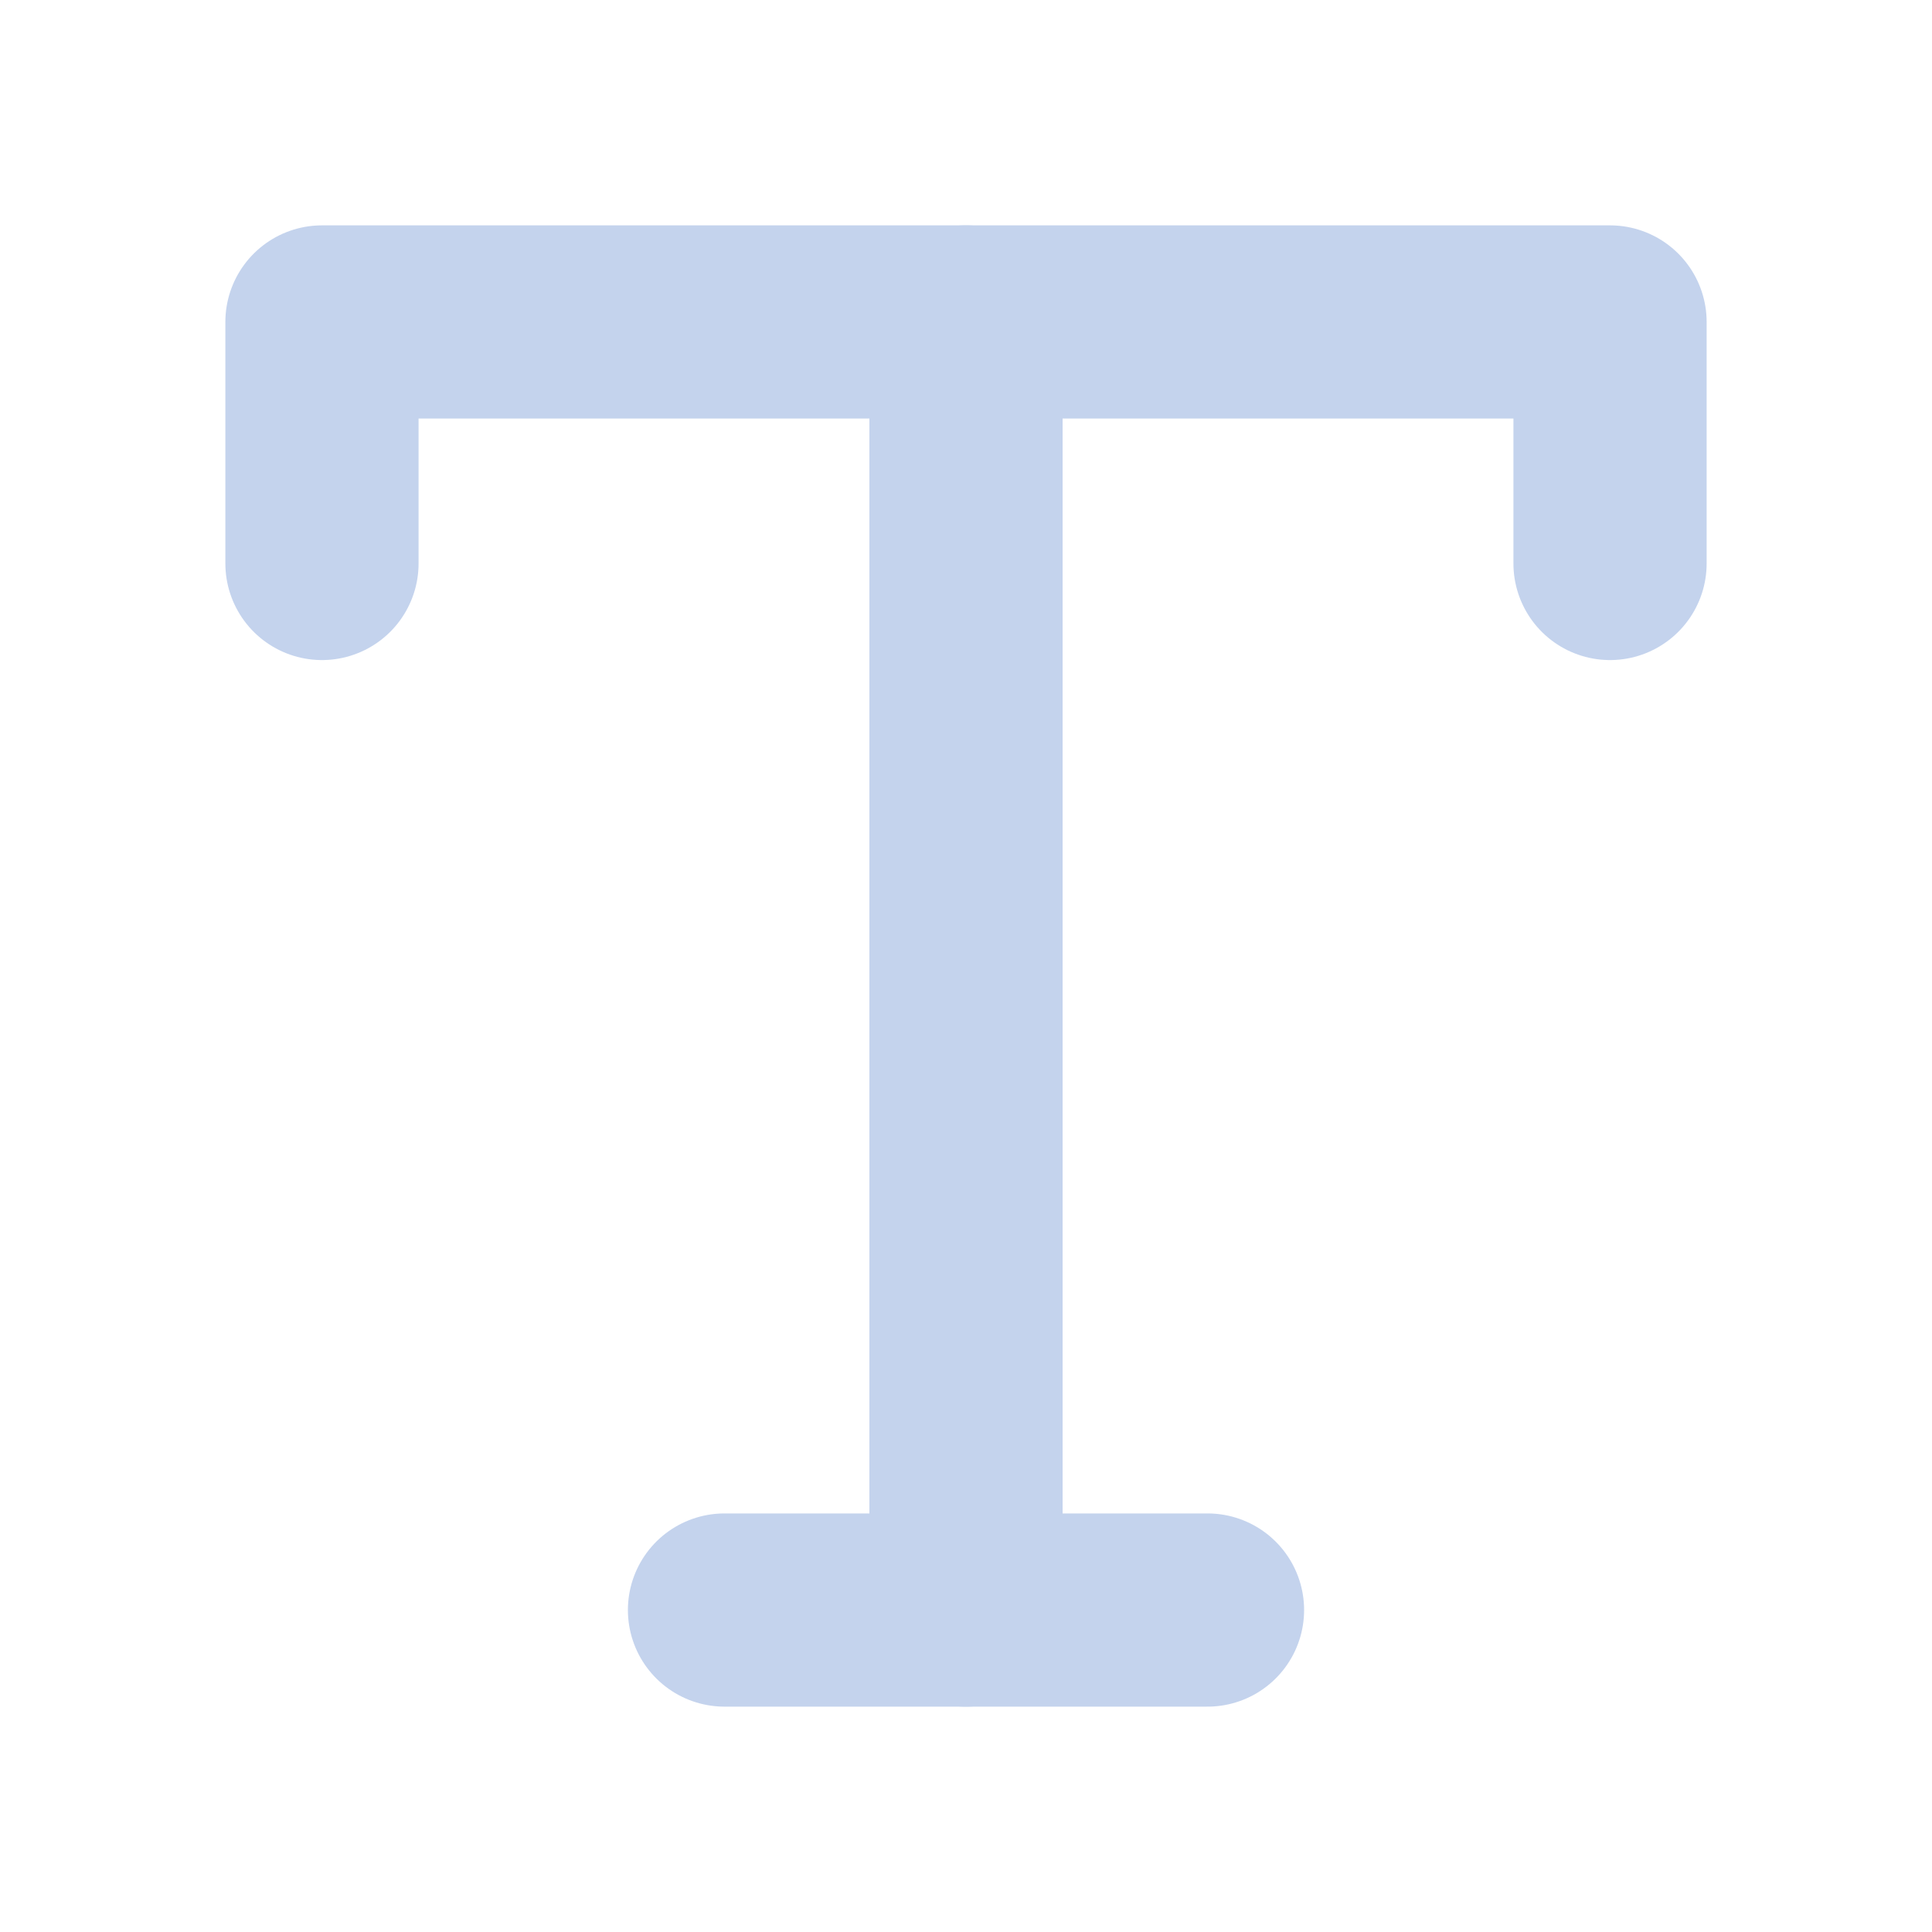
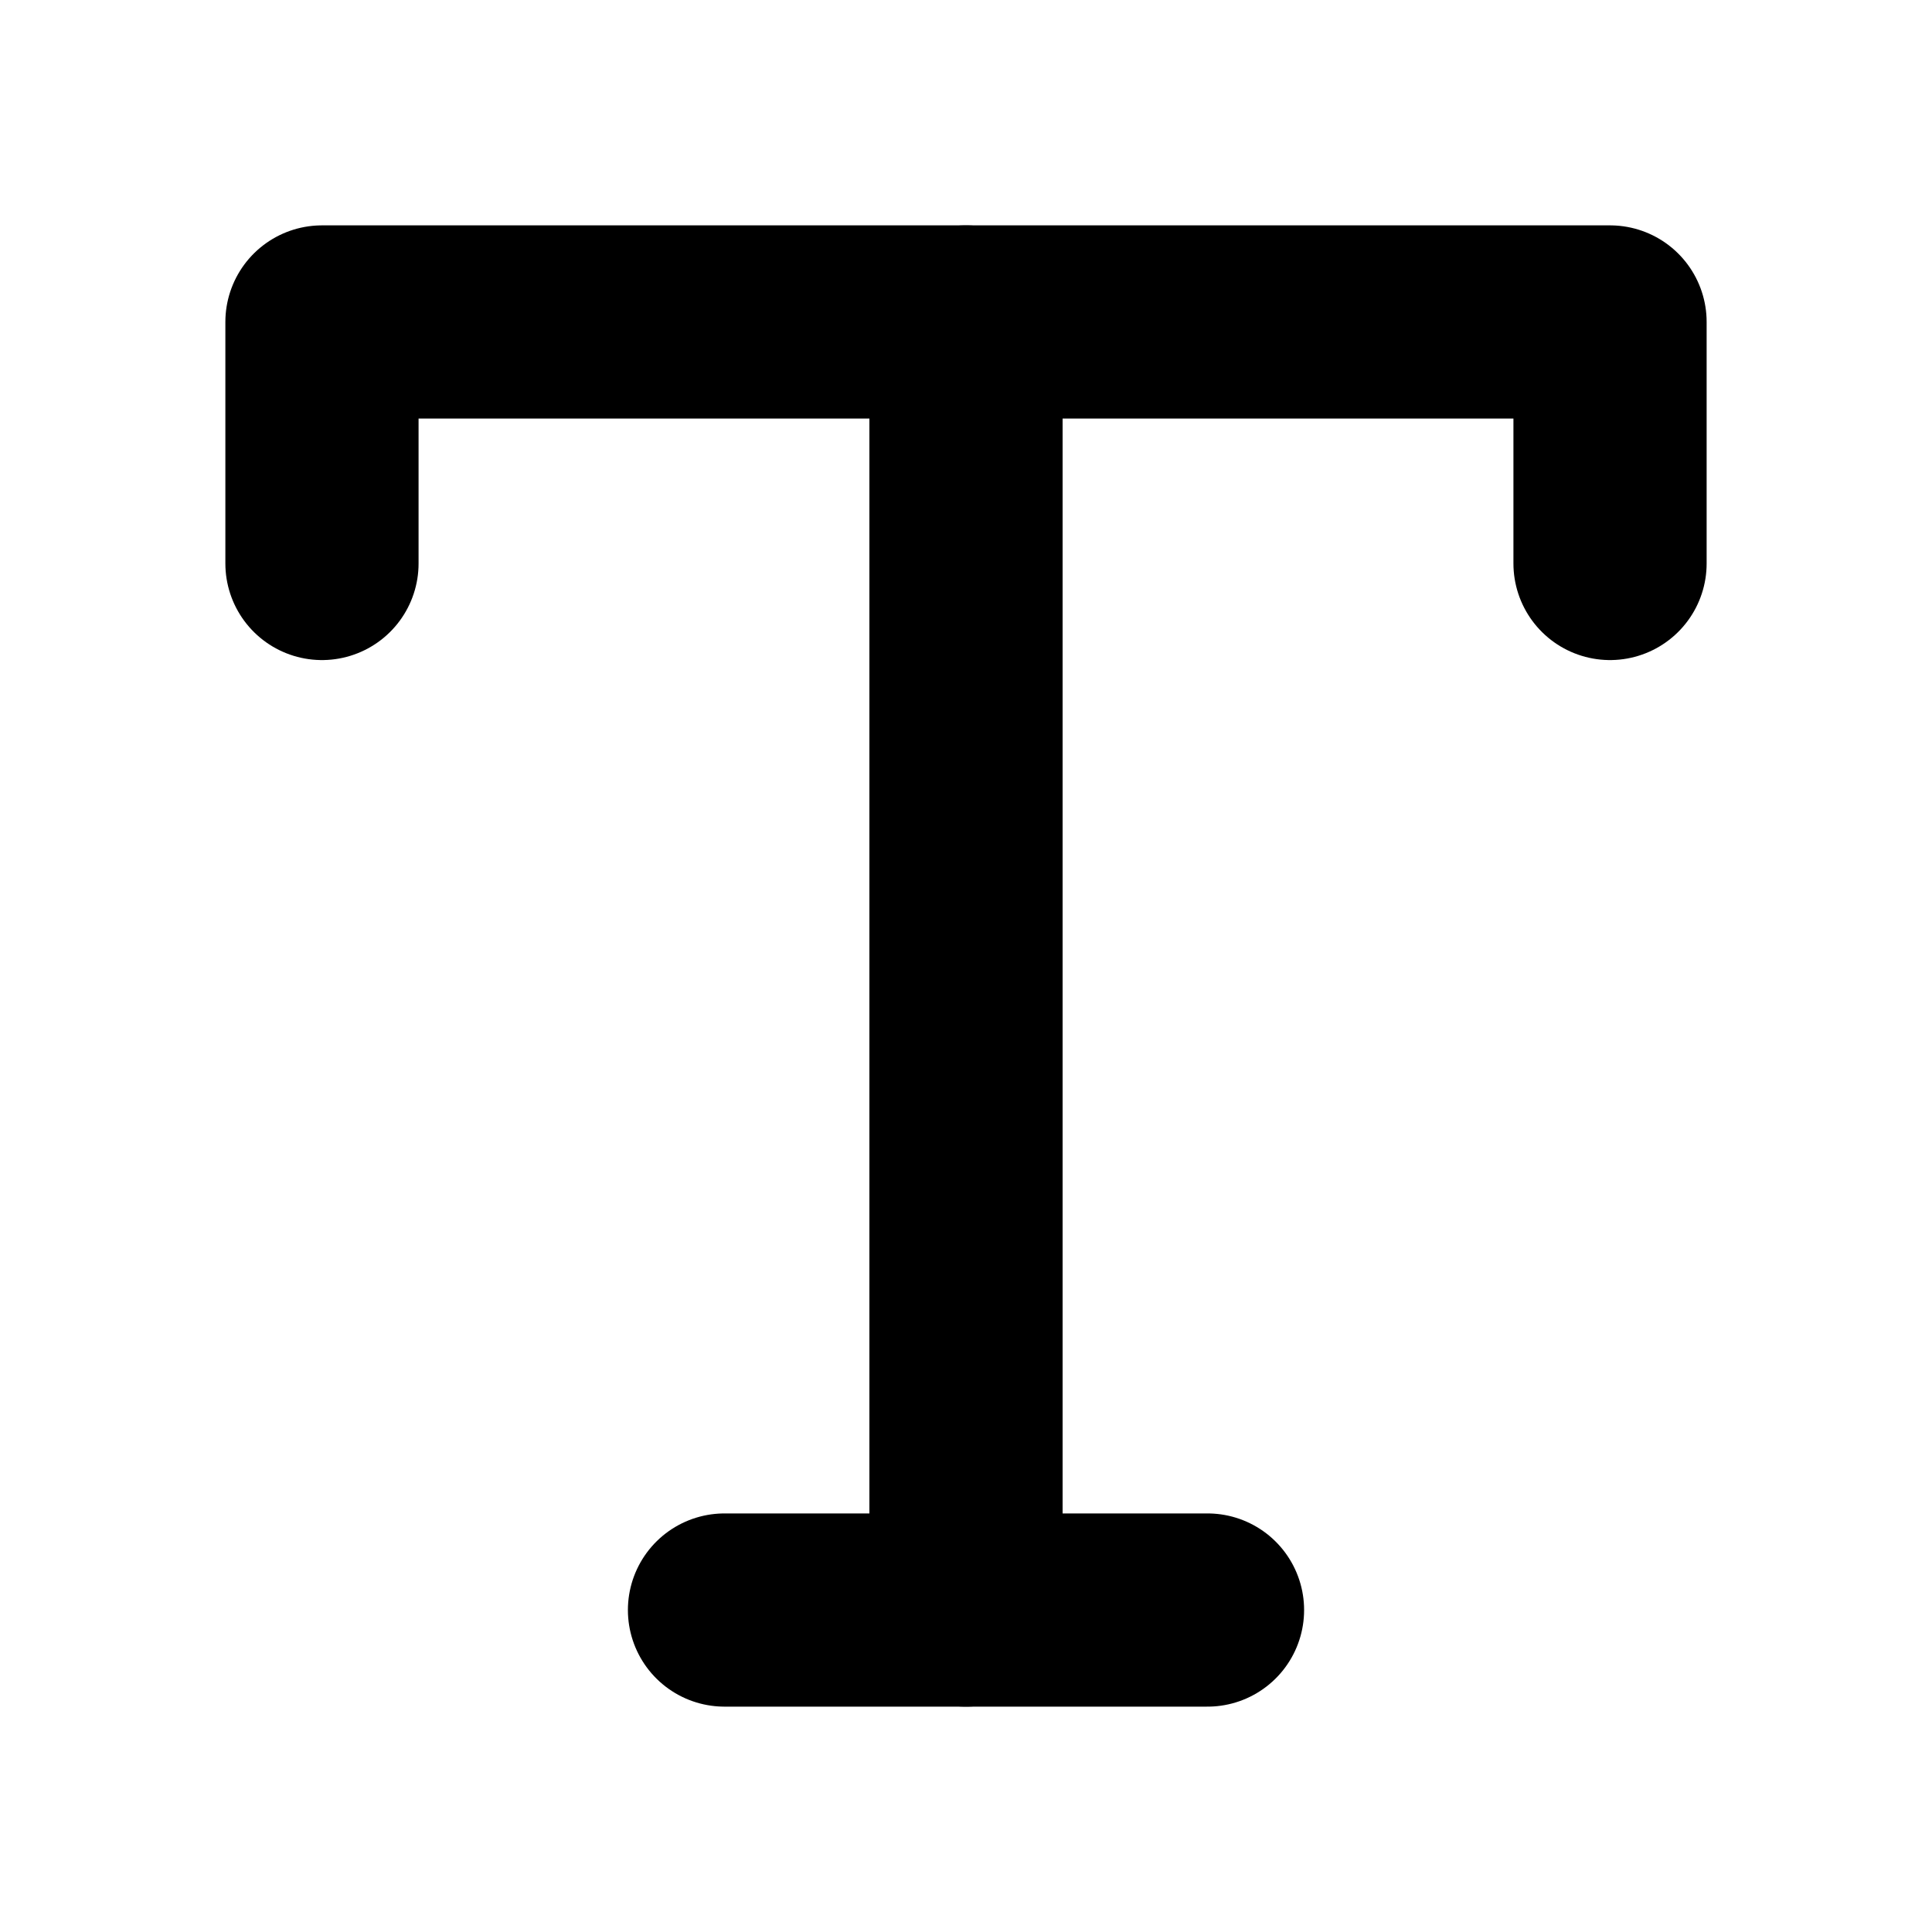
- <svg xmlns="http://www.w3.org/2000/svg" width="20" height="20" viewBox="0 0 20 20" fill="none">
+ <svg xmlns="http://www.w3.org/2000/svg" viewBox="0 0 20 20" fill="none">
  <g id="tool">
-     <path id="Vector" d="M3.333 5.833V3.333H16.667V5.833" stroke="#C4D3ED" stroke-width="2" stroke-linecap="round" stroke-linejoin="round" />
-     <path id="Vector_2" d="M7.5 16.667H12.5" stroke="#C4D3ED" stroke-width="2" stroke-linecap="round" stroke-linejoin="round" />
-     <path id="Vector_3" d="M10 3.333V16.667" stroke="#C4D3ED" stroke-width="2" stroke-linecap="round" stroke-linejoin="round" />
+     <path id="Vector" d="M3.333 5.833V3.333H16.667V5.833" stroke="currentColor" stroke-width="2" stroke-linecap="round" stroke-linejoin="round" />
+     <path id="Vector_2" d="M7.5 16.667H12.5" stroke="currentColor" stroke-width="2" stroke-linecap="round" stroke-linejoin="round" />
+     <path id="Vector_3" d="M10 3.333V16.667" stroke="currentColor" stroke-width="2" stroke-linecap="round" stroke-linejoin="round" />
  </g>
</svg>
